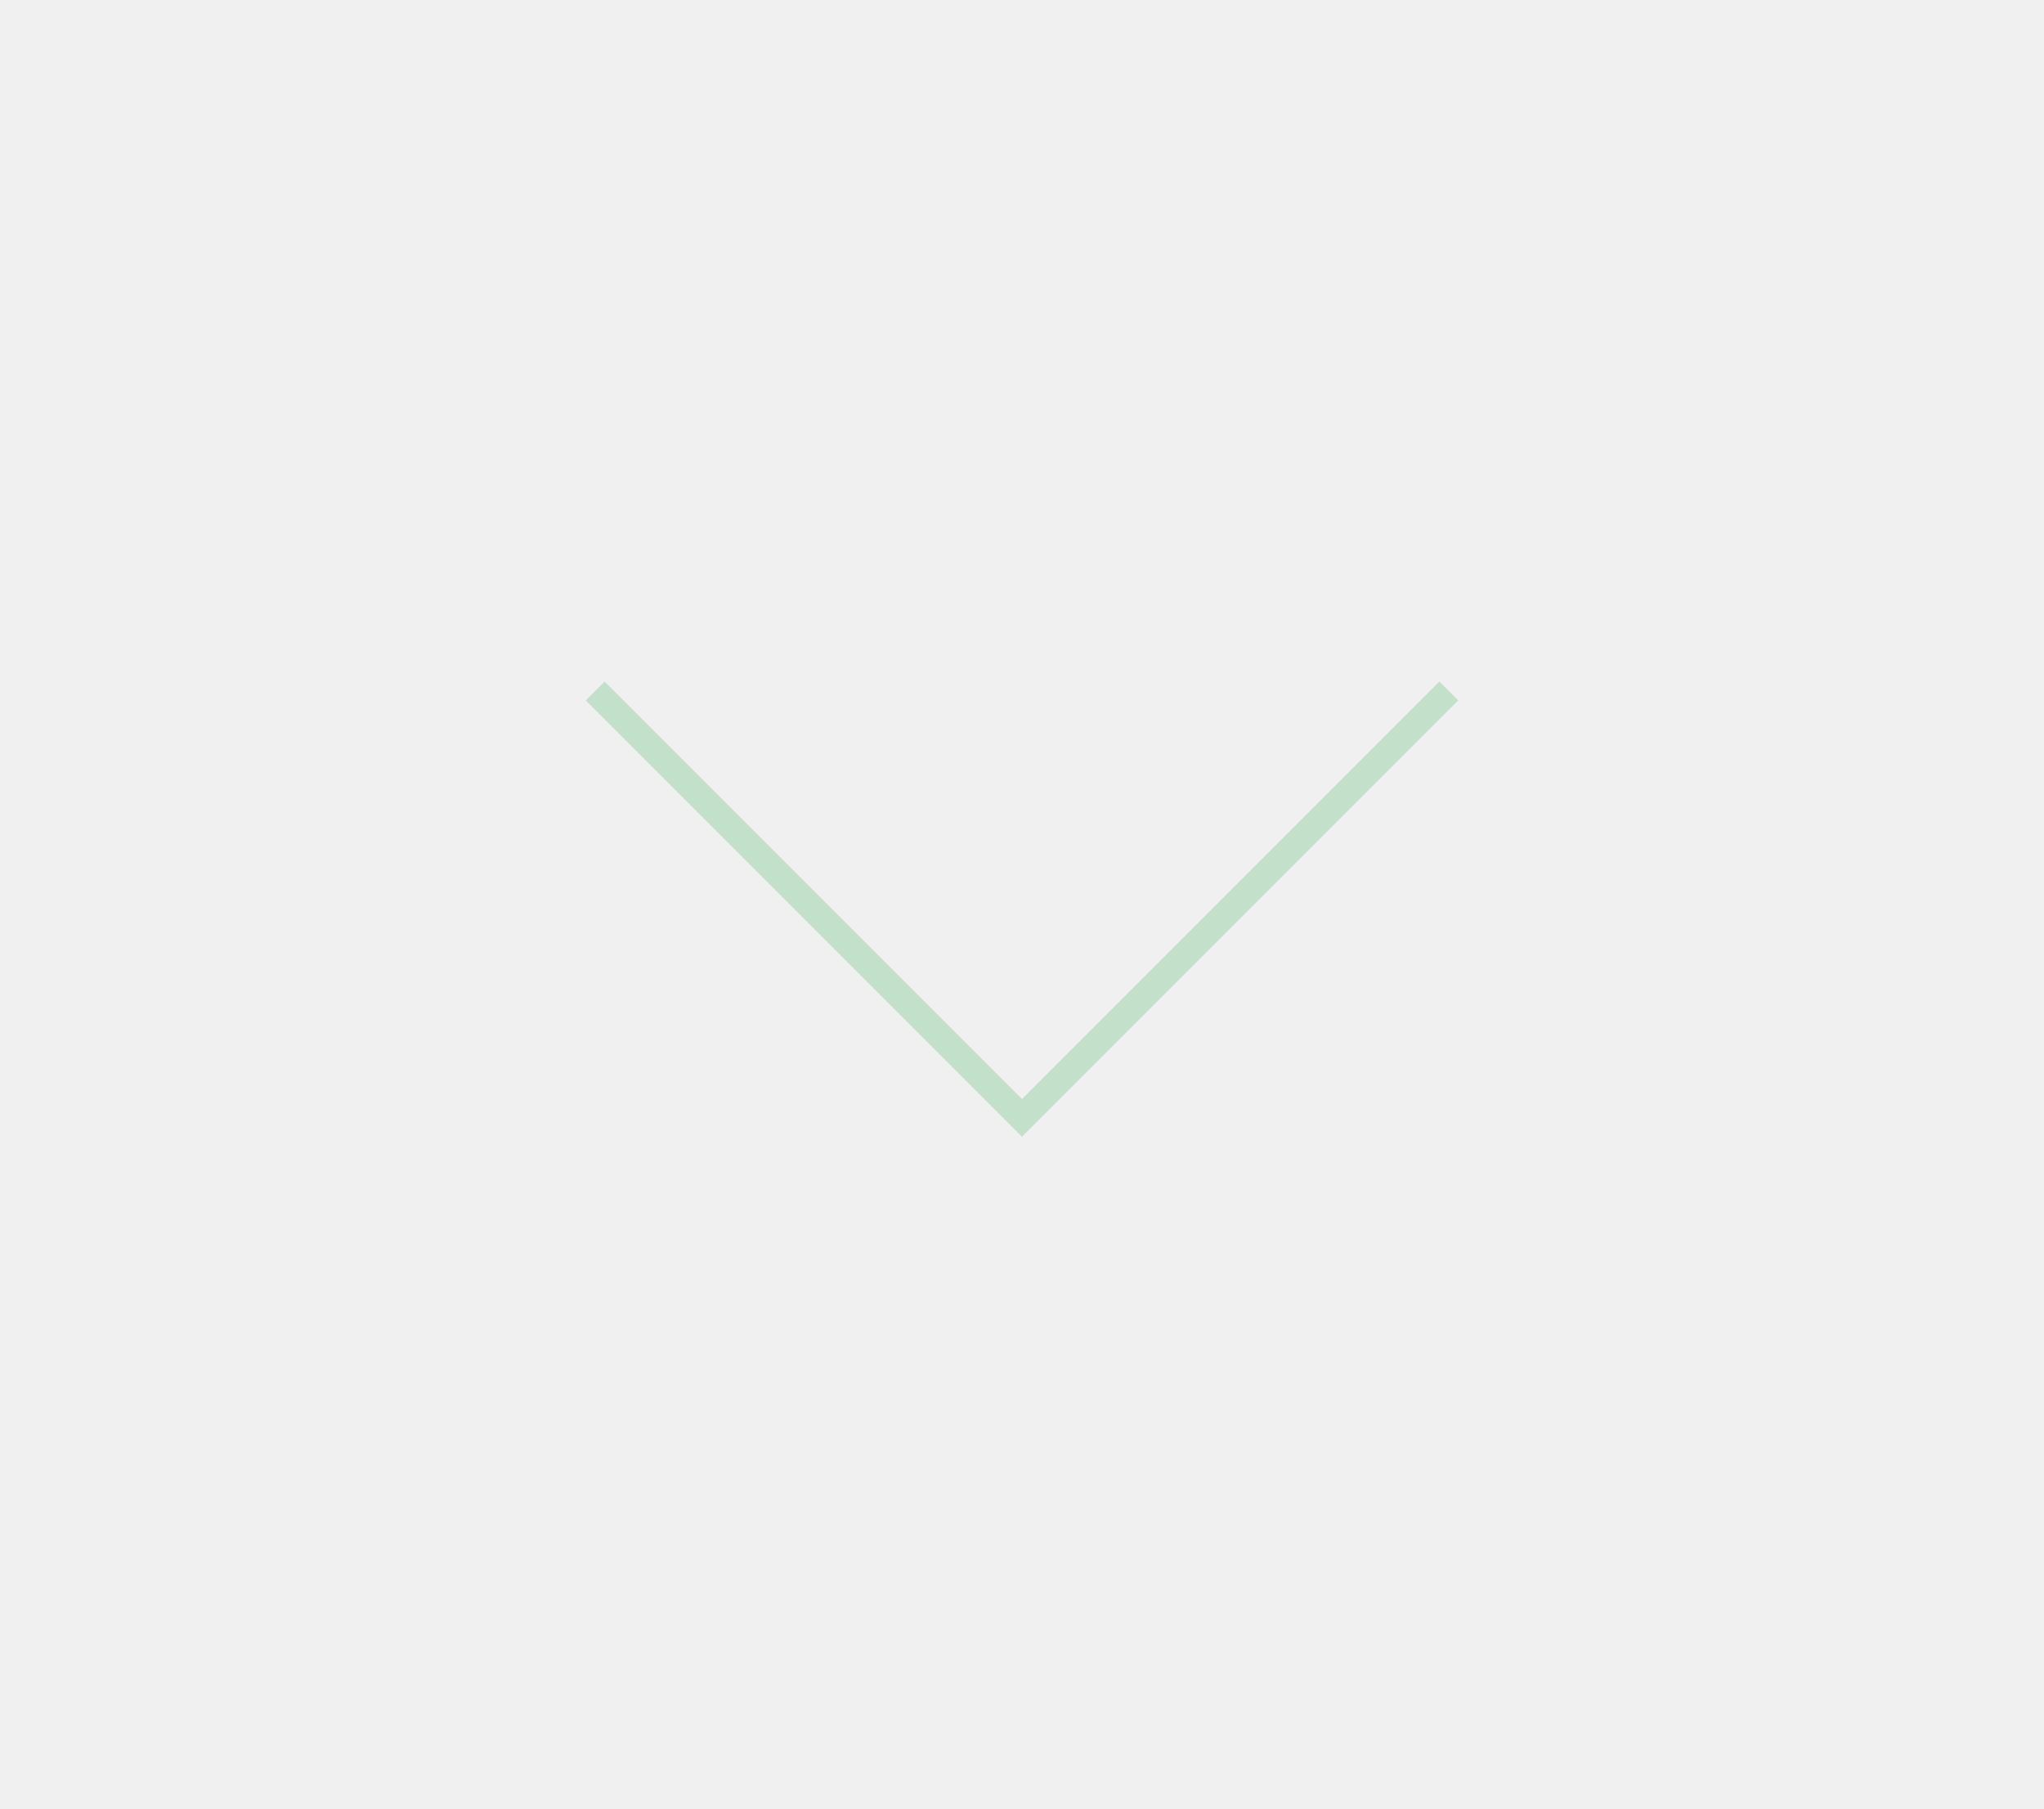
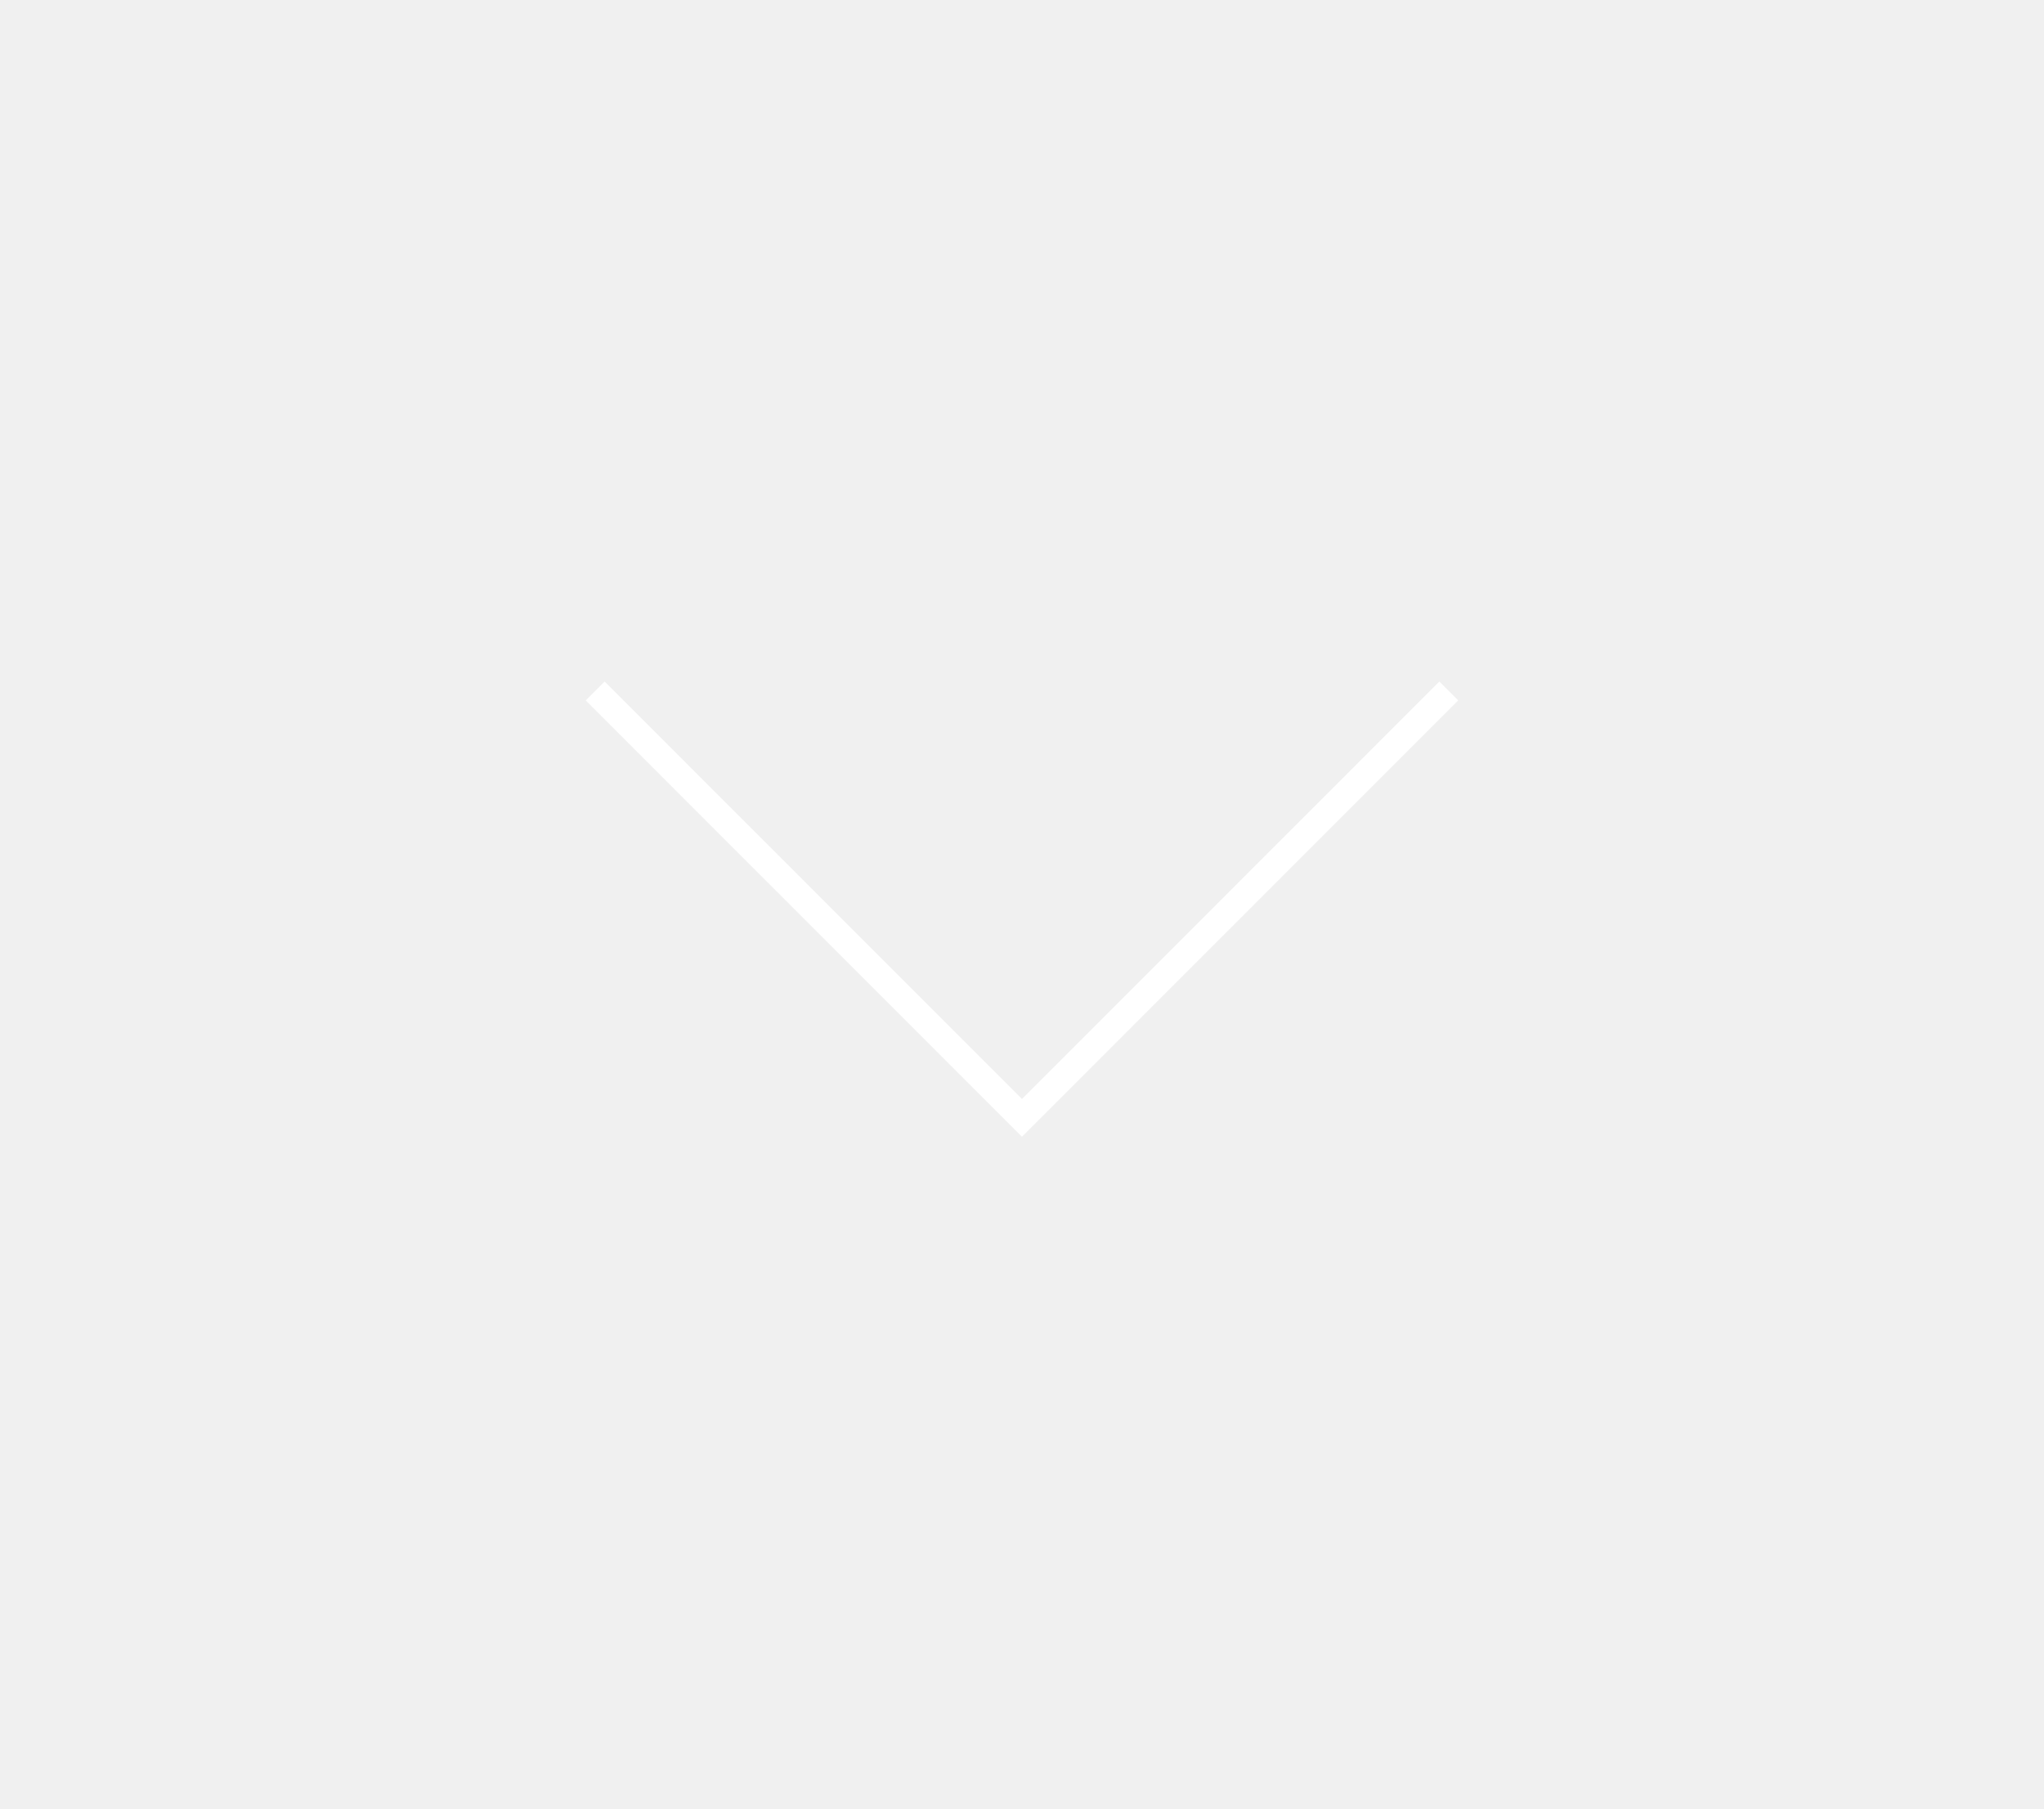
<svg xmlns="http://www.w3.org/2000/svg" version="1.1" id="Layer_1" x="0px" y="0px" width="76.625px" height="67.792px" viewBox="0 0 76.625 67.792" enable-background="new 0 0 76.625 67.792" xml:space="preserve">
-   <path fill-rule="evenodd" clip-rule="evenodd" fill="none" d="M-555.875-1235.215C-1.653-1418.573,596.273-1117.929,779.631-563.708  S662.346,588.44,108.125,771.798s-1152.148-117.286-1335.506-671.507S-1110.096-1051.857-555.875-1235.215z" />
-   <path fill-rule="evenodd" clip-rule="evenodd" fill="none" stroke="#C3E0CA" stroke-miterlimit="10" d="M22.312,25.896l16,16l16-16" />
+   <path fill="none" d="M-555.875-1235.215C-1.653-1418.573,596.273-1117.929,779.631-563.708S662.346,588.44,108.125,771.798  s-1152.148-117.286-1335.506-671.507S-1110.096-1051.857-555.875-1235.215z" />
+   <path fill="none" stroke="#FFFFFF" stroke-miterlimit="10" d="M22.312,25.896l16,16l16-16" />
</svg>
